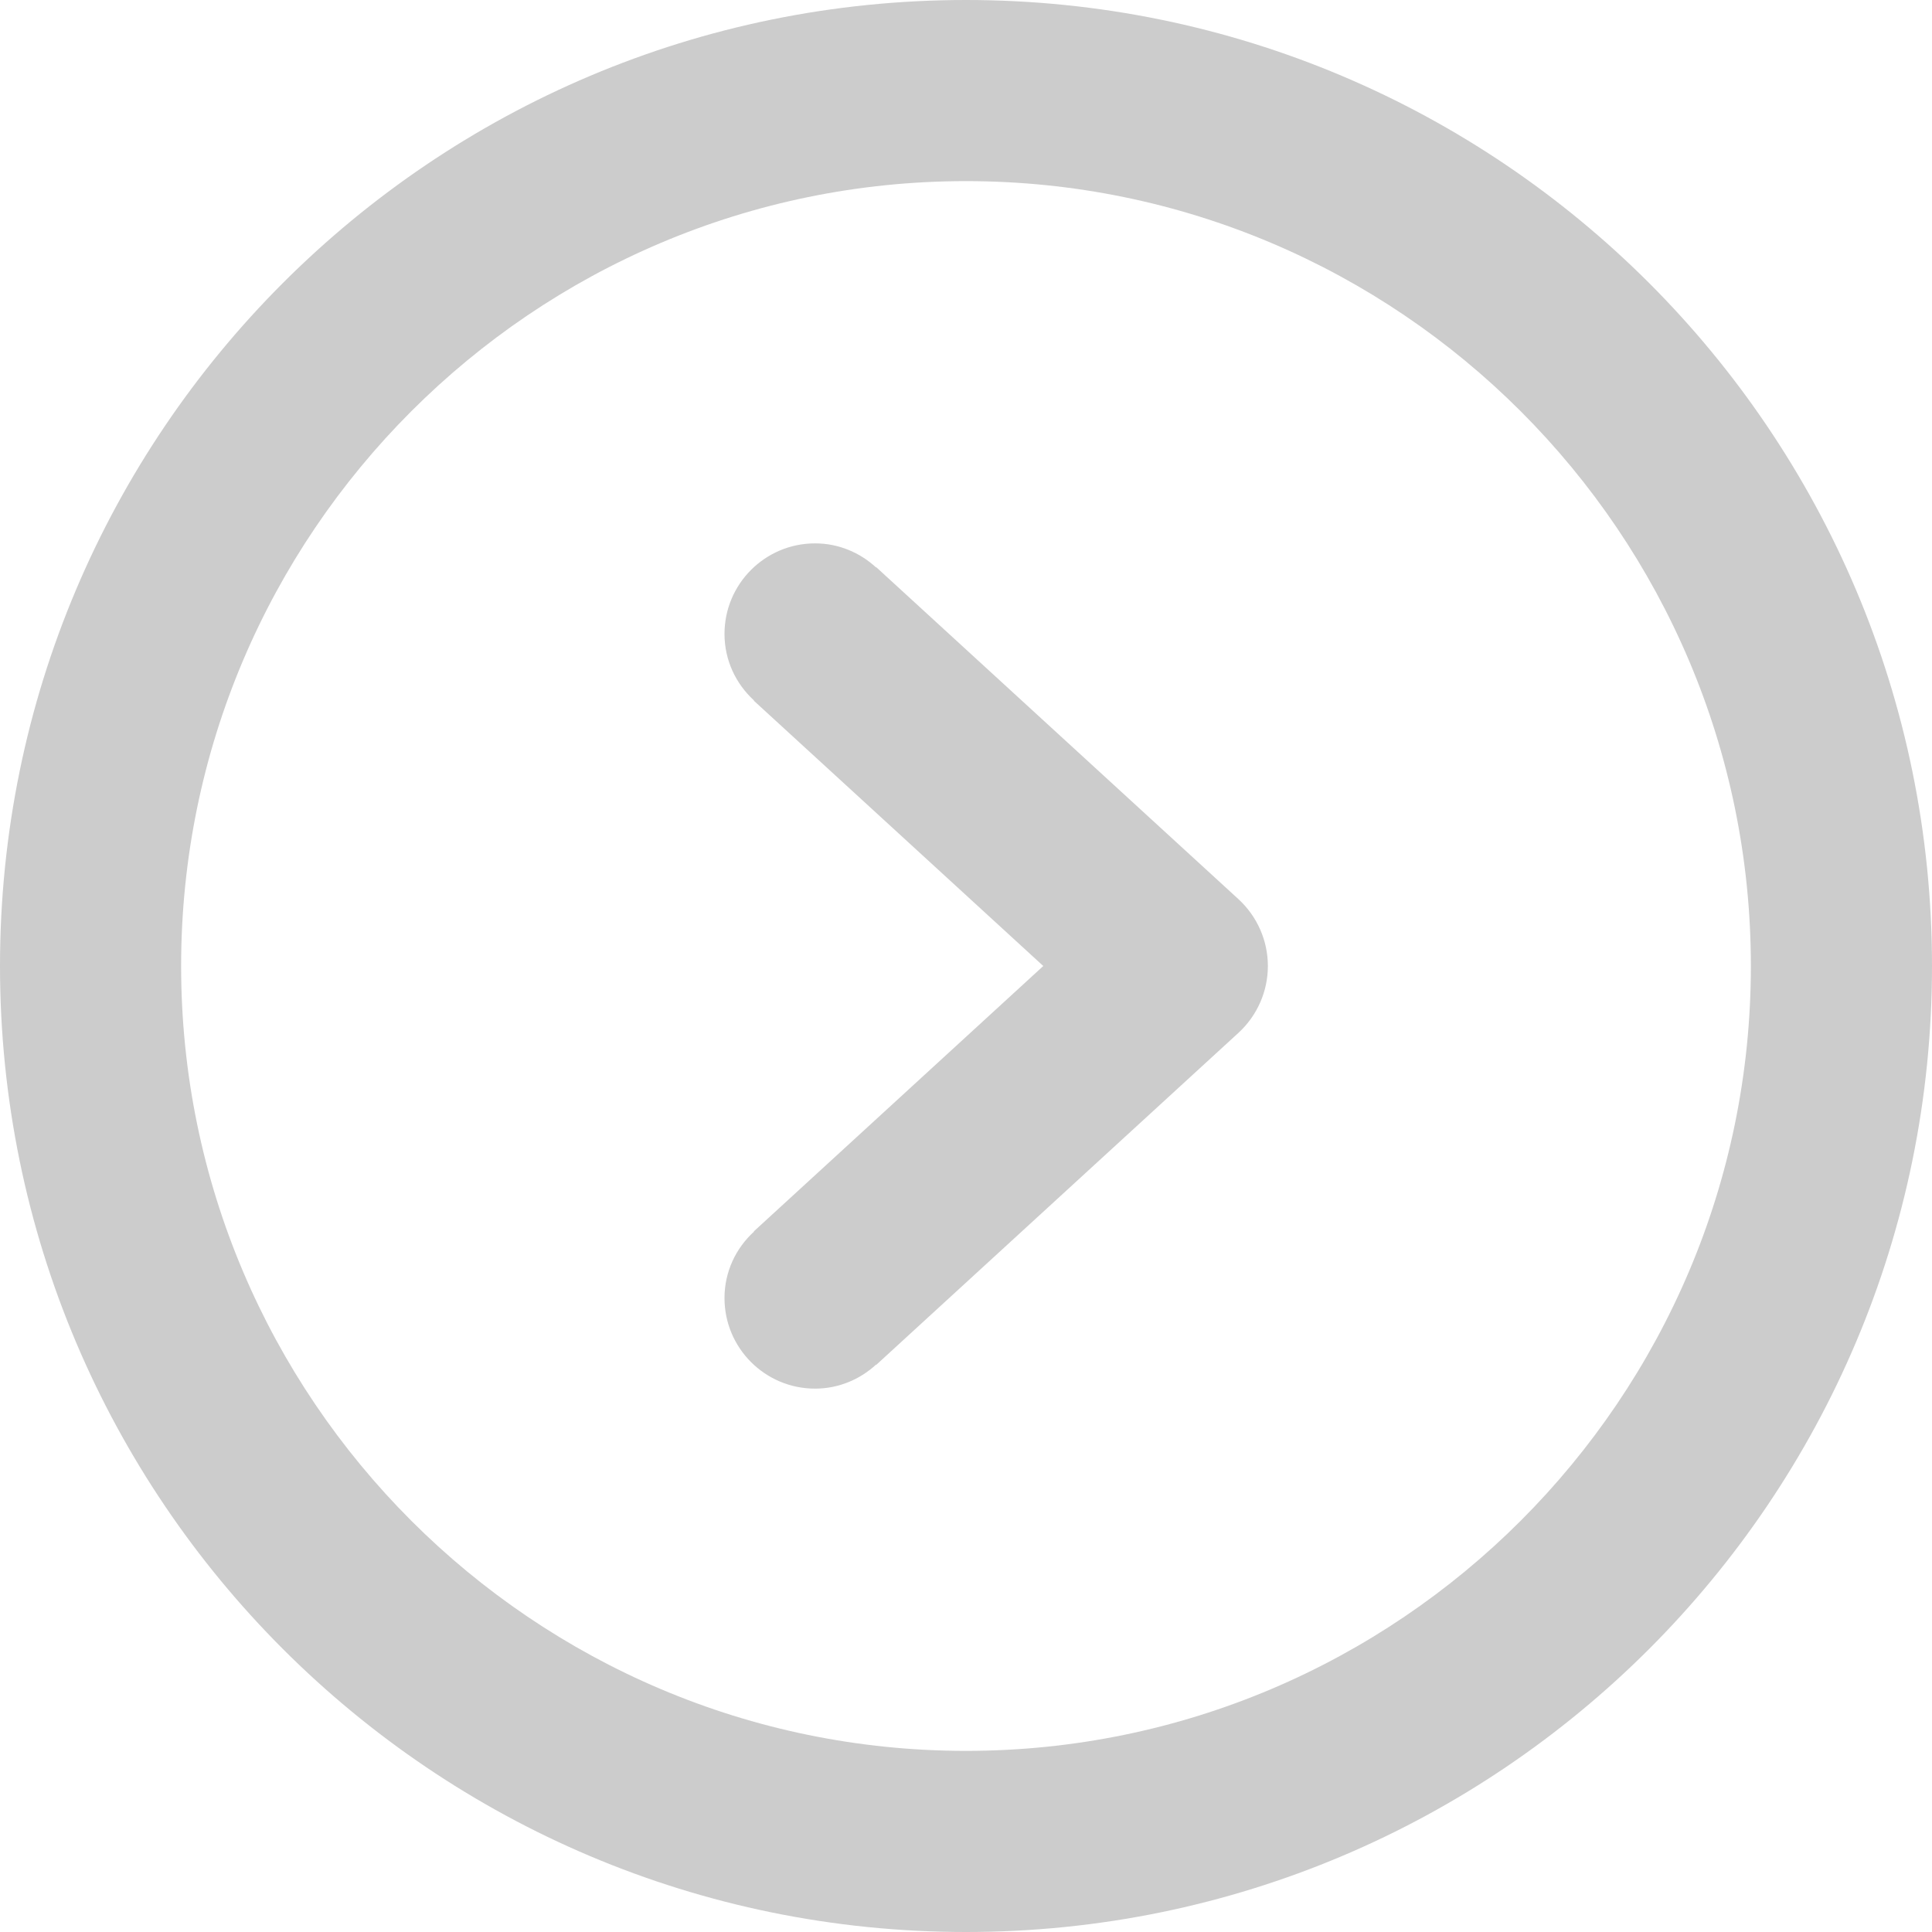
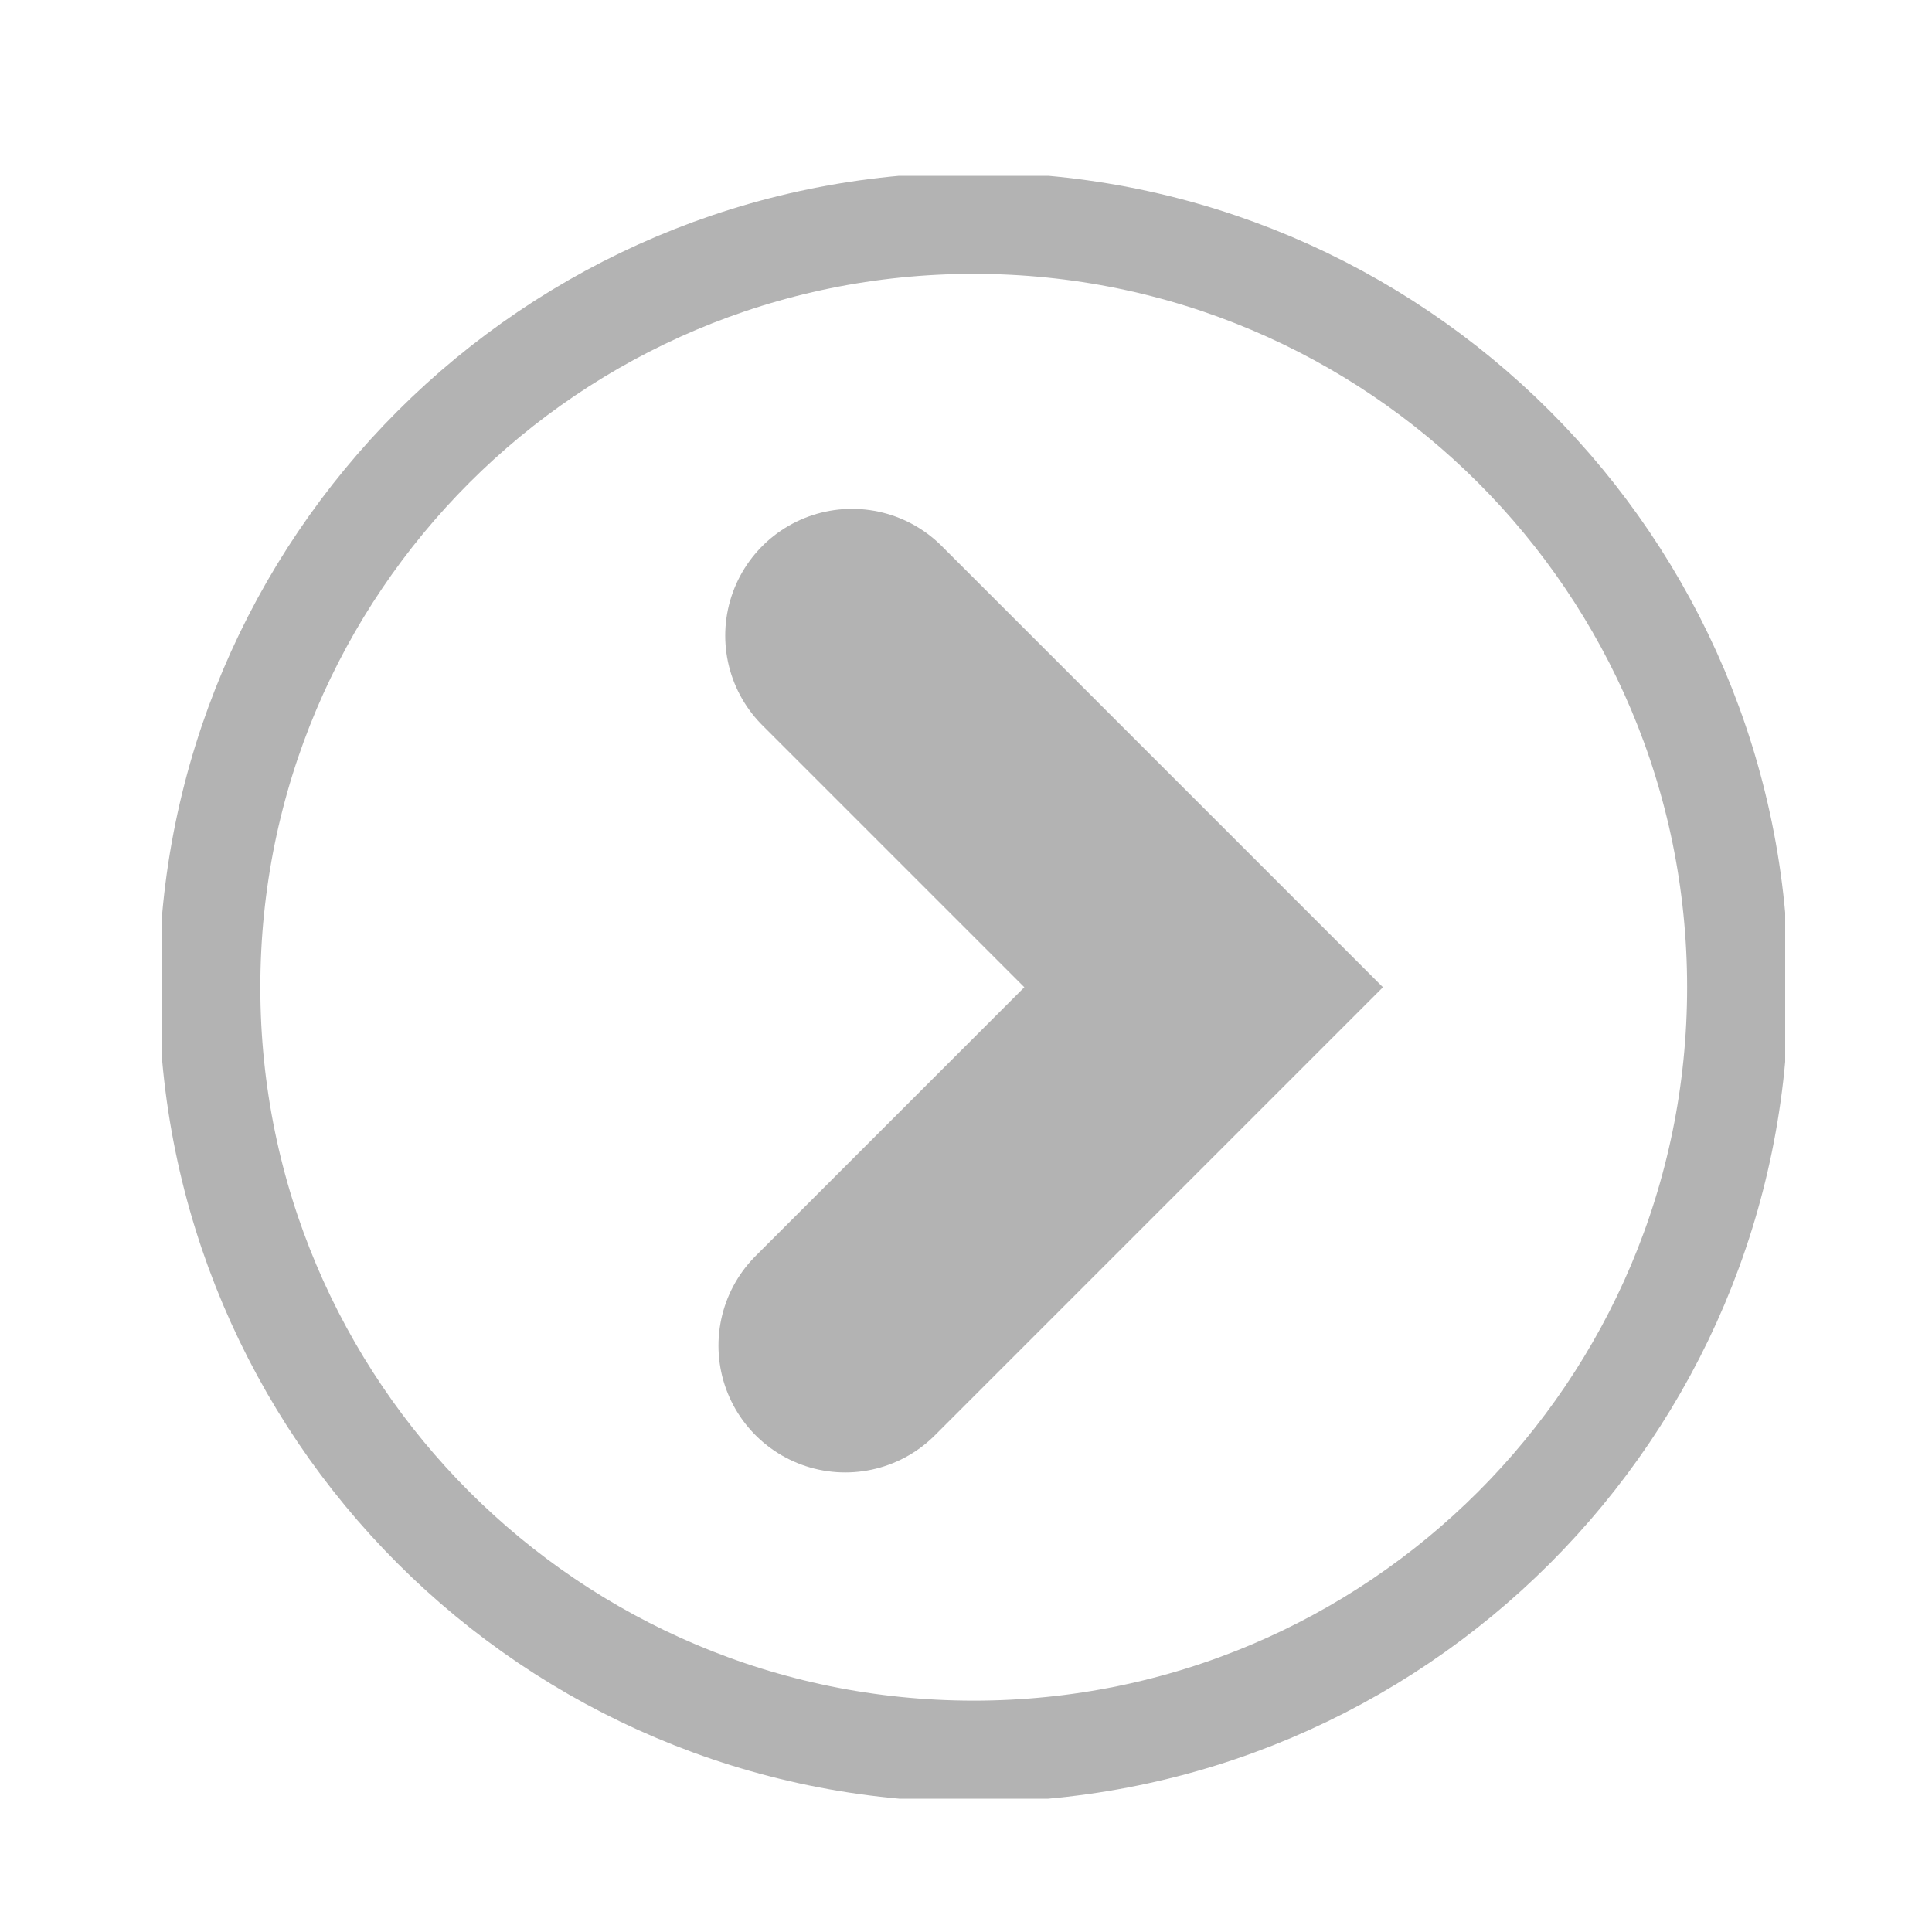
- <svg xmlns="http://www.w3.org/2000/svg" version="1.1" id="Capa_1" x="0px" y="0px" width="612px" height="612px" viewBox="0 0 612 612" style="enable-background:new 0 0 612 612;" xml:space="preserve">
-   <g>
-     <g id="Right">
-       <g>
-         <path d="M277.58,179.679l-0.057,0.077c-5.125-4.705-11.857-7.631-19.335-7.631c-15.835,0-28.688,12.852-28.688,28.688     c0,8.377,3.634,15.835,9.352,21.076l-0.057,0.077L330.48,306l-91.686,84.055l0.057,0.076c-5.718,5.221-9.352,12.68-9.352,21.057     c0,15.836,12.852,28.688,28.688,28.688c7.478,0,14.21-2.926,19.335-7.611l0.057,0.076l114.75-105.188     c5.91-5.451,9.295-13.101,9.295-21.152s-3.385-15.702-9.295-21.152L277.58,179.679z M306,0C137.012,0,0,137.012,0,306     s137.012,306,306,306s306-137.012,306-306S474.988,0,306,0z M306,554.625C168.912,554.625,57.375,443.088,57.375,306     S168.912,57.375,306,57.375S554.625,168.912,554.625,306S443.088,554.625,306,554.625z" fill="#ccc" />
-       </g>
-     </g>
+ <svg xmlns="http://www.w3.org/2000/svg" xmlns:xlink="http://www.w3.org/1999/xlink" version="1.1" id="Layer_1" x="0px" y="0px" viewBox="0 0 400 400" style="enable-background:new 0 0 400 400;" xml:space="preserve">
+   <style type="text/css">
+ 	.st0{clip-path:url(#SVGID_2_);fill:none;stroke:#B3B3B3;stroke-width:3.75;stroke-linecap:round;stroke-miterlimit:10;}
+ 	.st1{clip-path:url(#SVGID_2_);fill:none;stroke:#B3B3B3;stroke-width:1.5;stroke-linecap:round;stroke-miterlimit:10;}
+ </style>
+   <g transform="scale(14,14) translate(-185.5,-186)">
+     <defs>
+       <rect id="SVGID_1_" x="187.9" y="188.6" width="24" height="24" />
+     </defs>
+     <clipPath id="SVGID_2_">
+       <use xlink:href="#SVGID_1_" style="overflow:visible;" />
+     </clipPath>
+     <polyline class="st0" points="198.1,195.4 203.3,200.6 198,205.9  " />
+     <circle class="st1" cx="199.9" cy="200.6" r="11.3" />
  </g>
-   <g>
- </g>
-   <g>
- </g>
-   <g>
- </g>
-   <g>
- </g>
-   <g>
- </g>
-   <g>
- </g>
-   <g>
- </g>
-   <g>
- </g>
-   <g>
- </g>
-   <g>
- </g>
-   <g>
- </g>
-   <g>
- </g>
-   <g>
- </g>
-   <g>
- </g>
-   <g>
- </g>
</svg>
